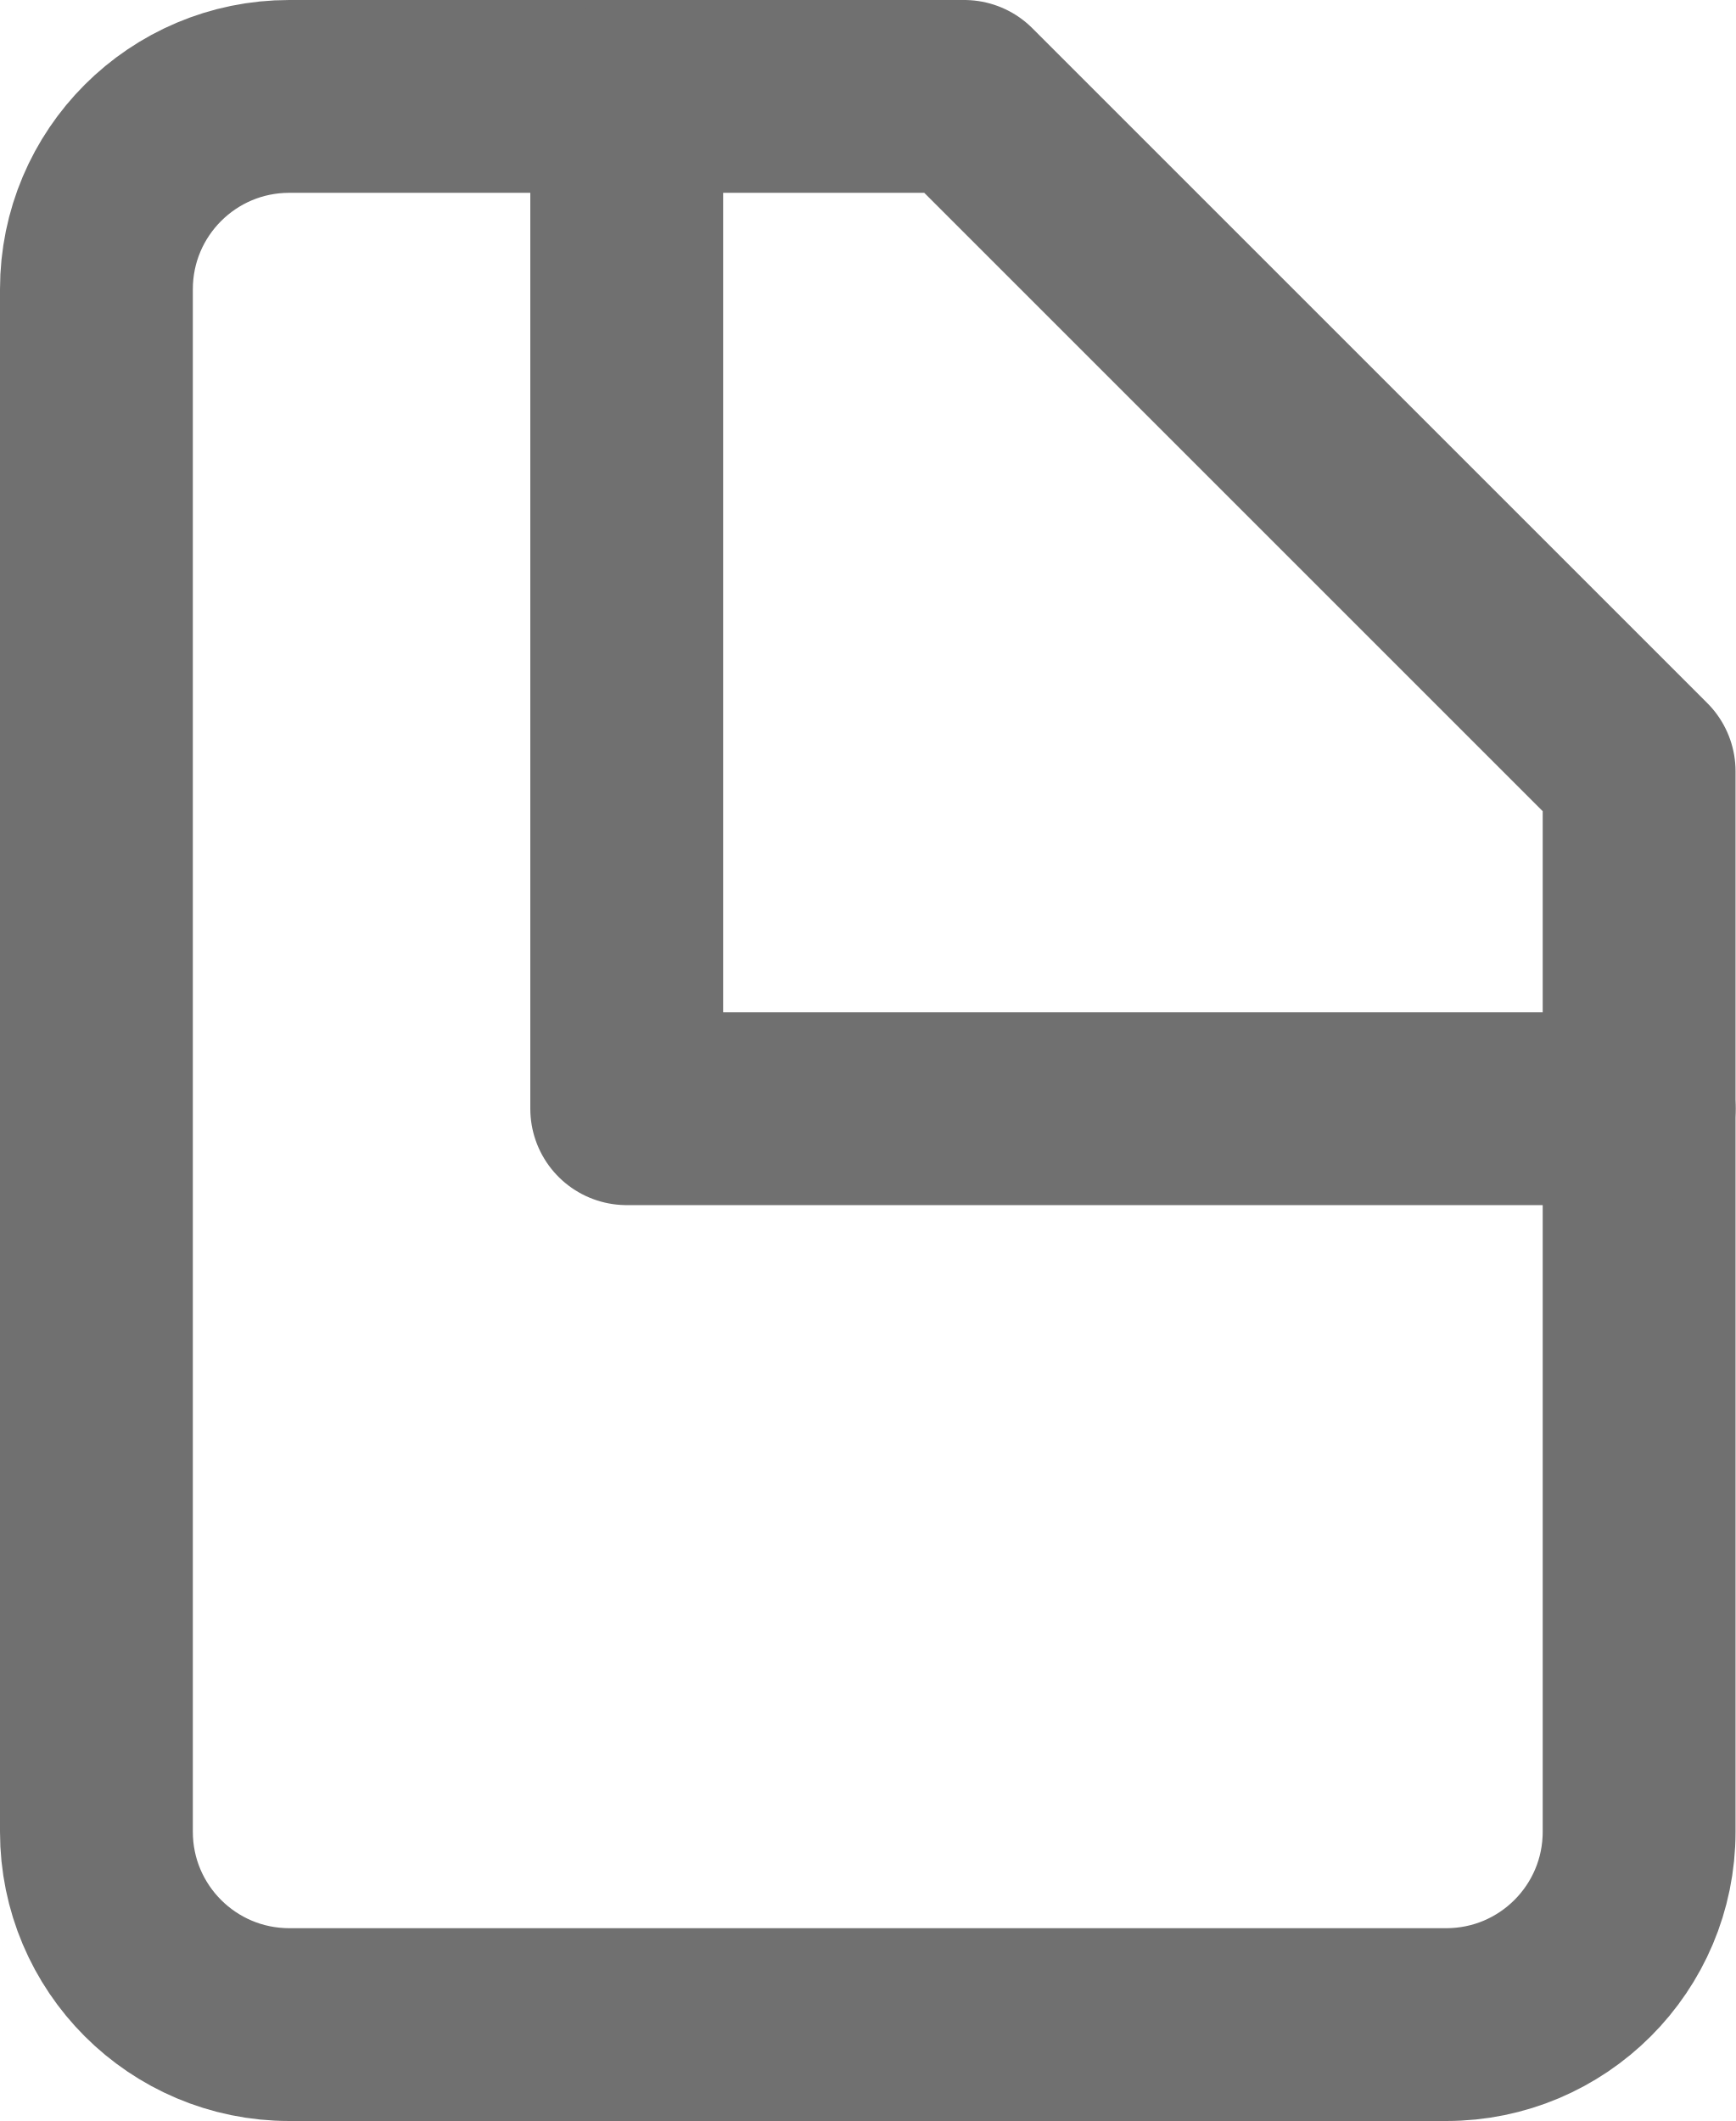
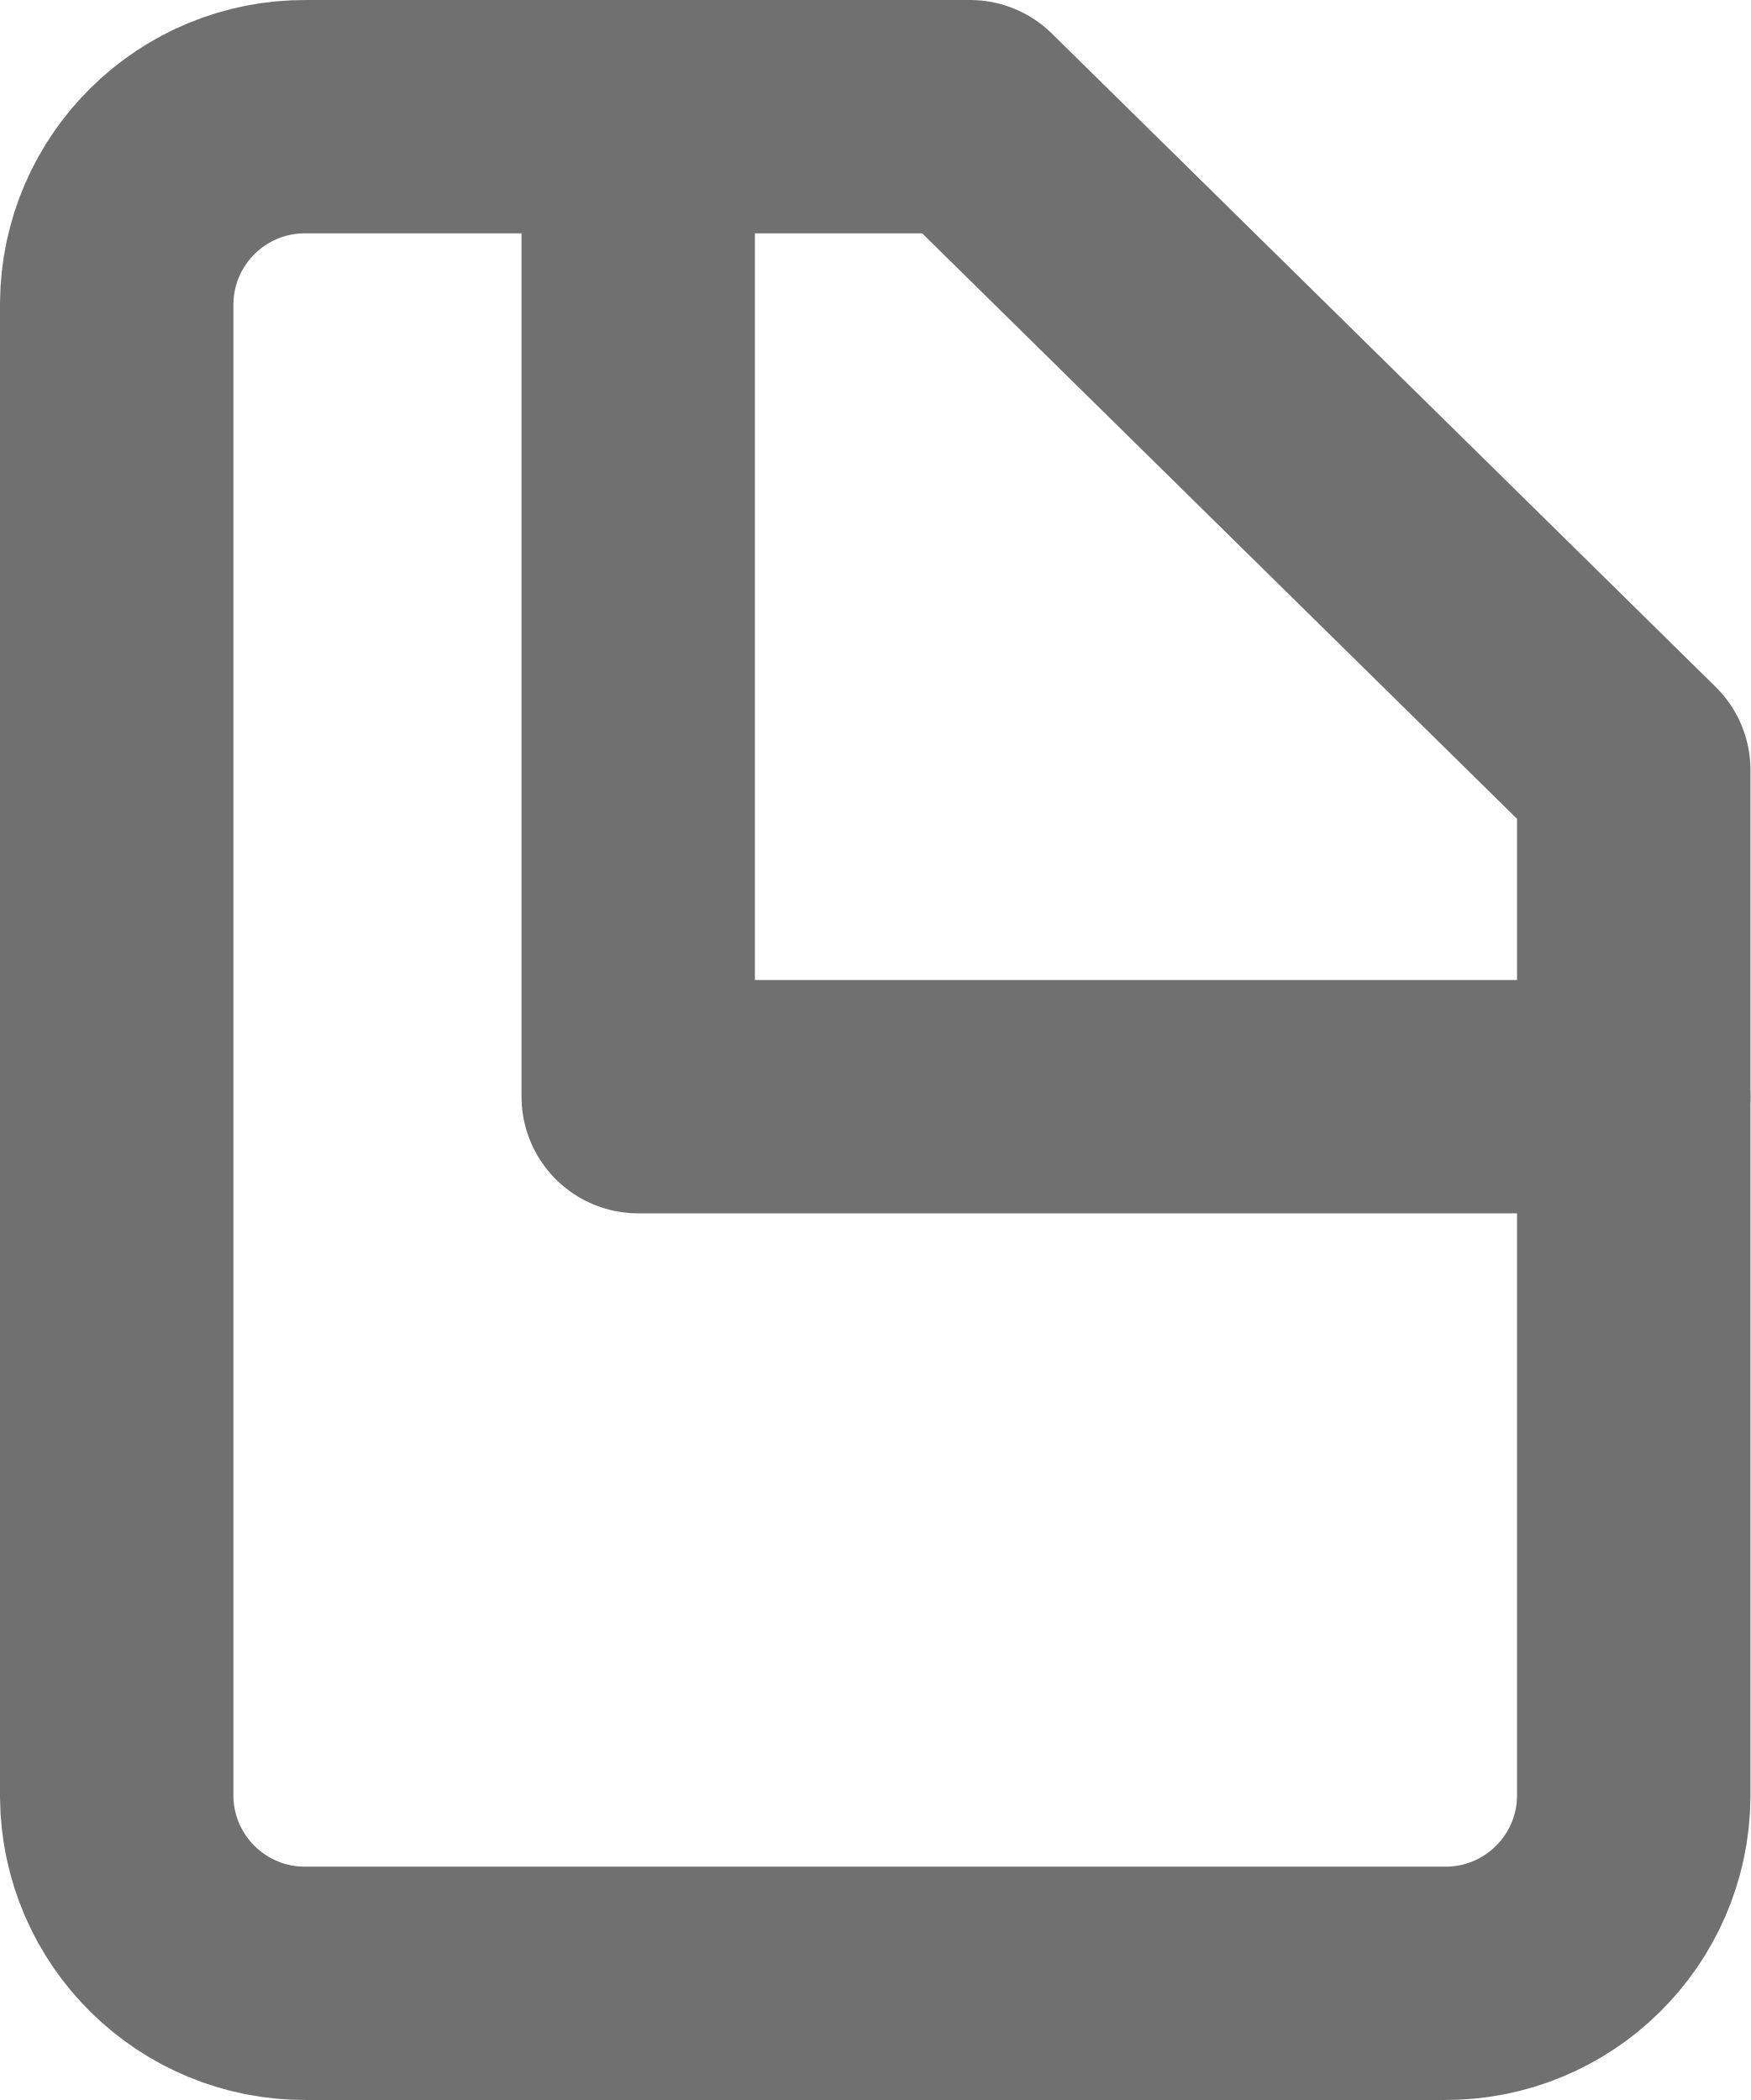
- <svg xmlns="http://www.w3.org/2000/svg" width="18" height="22" viewBox="0 0 18 22">
+ <svg xmlns="http://www.w3.org/2000/svg" width="15" height="18" viewBox="0 0 15 18">
  <defs>
    <style>
      .cls-1 {
        fill: none;
        stroke: #707070;
        stroke-linecap: round;
        stroke-linejoin: round;
        stroke-width: 2px;
      }
    </style>
  </defs>
-   <g id="Icon_feather-file" data-name="Icon feather-file" transform="translate(-5 -2)">
-     <path id="패스_20" data-name="패스 20" class="cls-1" d="M15,3H8A2,2,0,0,0,6,5V21a2,2,0,0,0,2,2H20a2,2,0,0,0,2-2V10Z" />
-     <path id="패스_21" data-name="패스 21" class="cls-1" d="M19.5,3V13.5H30" transform="translate(-8)" />
+   <g id="Icon_feather-file" data-name="Icon feather-file" transform="translate(1 1)">
+     <path id="패스_20" data-name="패스 20" class="cls-1" d="M13.312,3H7.625A1.613,1.613,0,0,0,6,4.6V17.4A1.613,1.613,0,0,0,7.625,19h9.75A1.613,1.613,0,0,0,19,17.4V8.6Z" transform="translate(-6 -3)" />
+     <path id="패스_21" data-name="패스 21" class="cls-1" d="M19.5,3v8.4h8.531" transform="translate(-15.031 -3)" />
  </g>
</svg>
